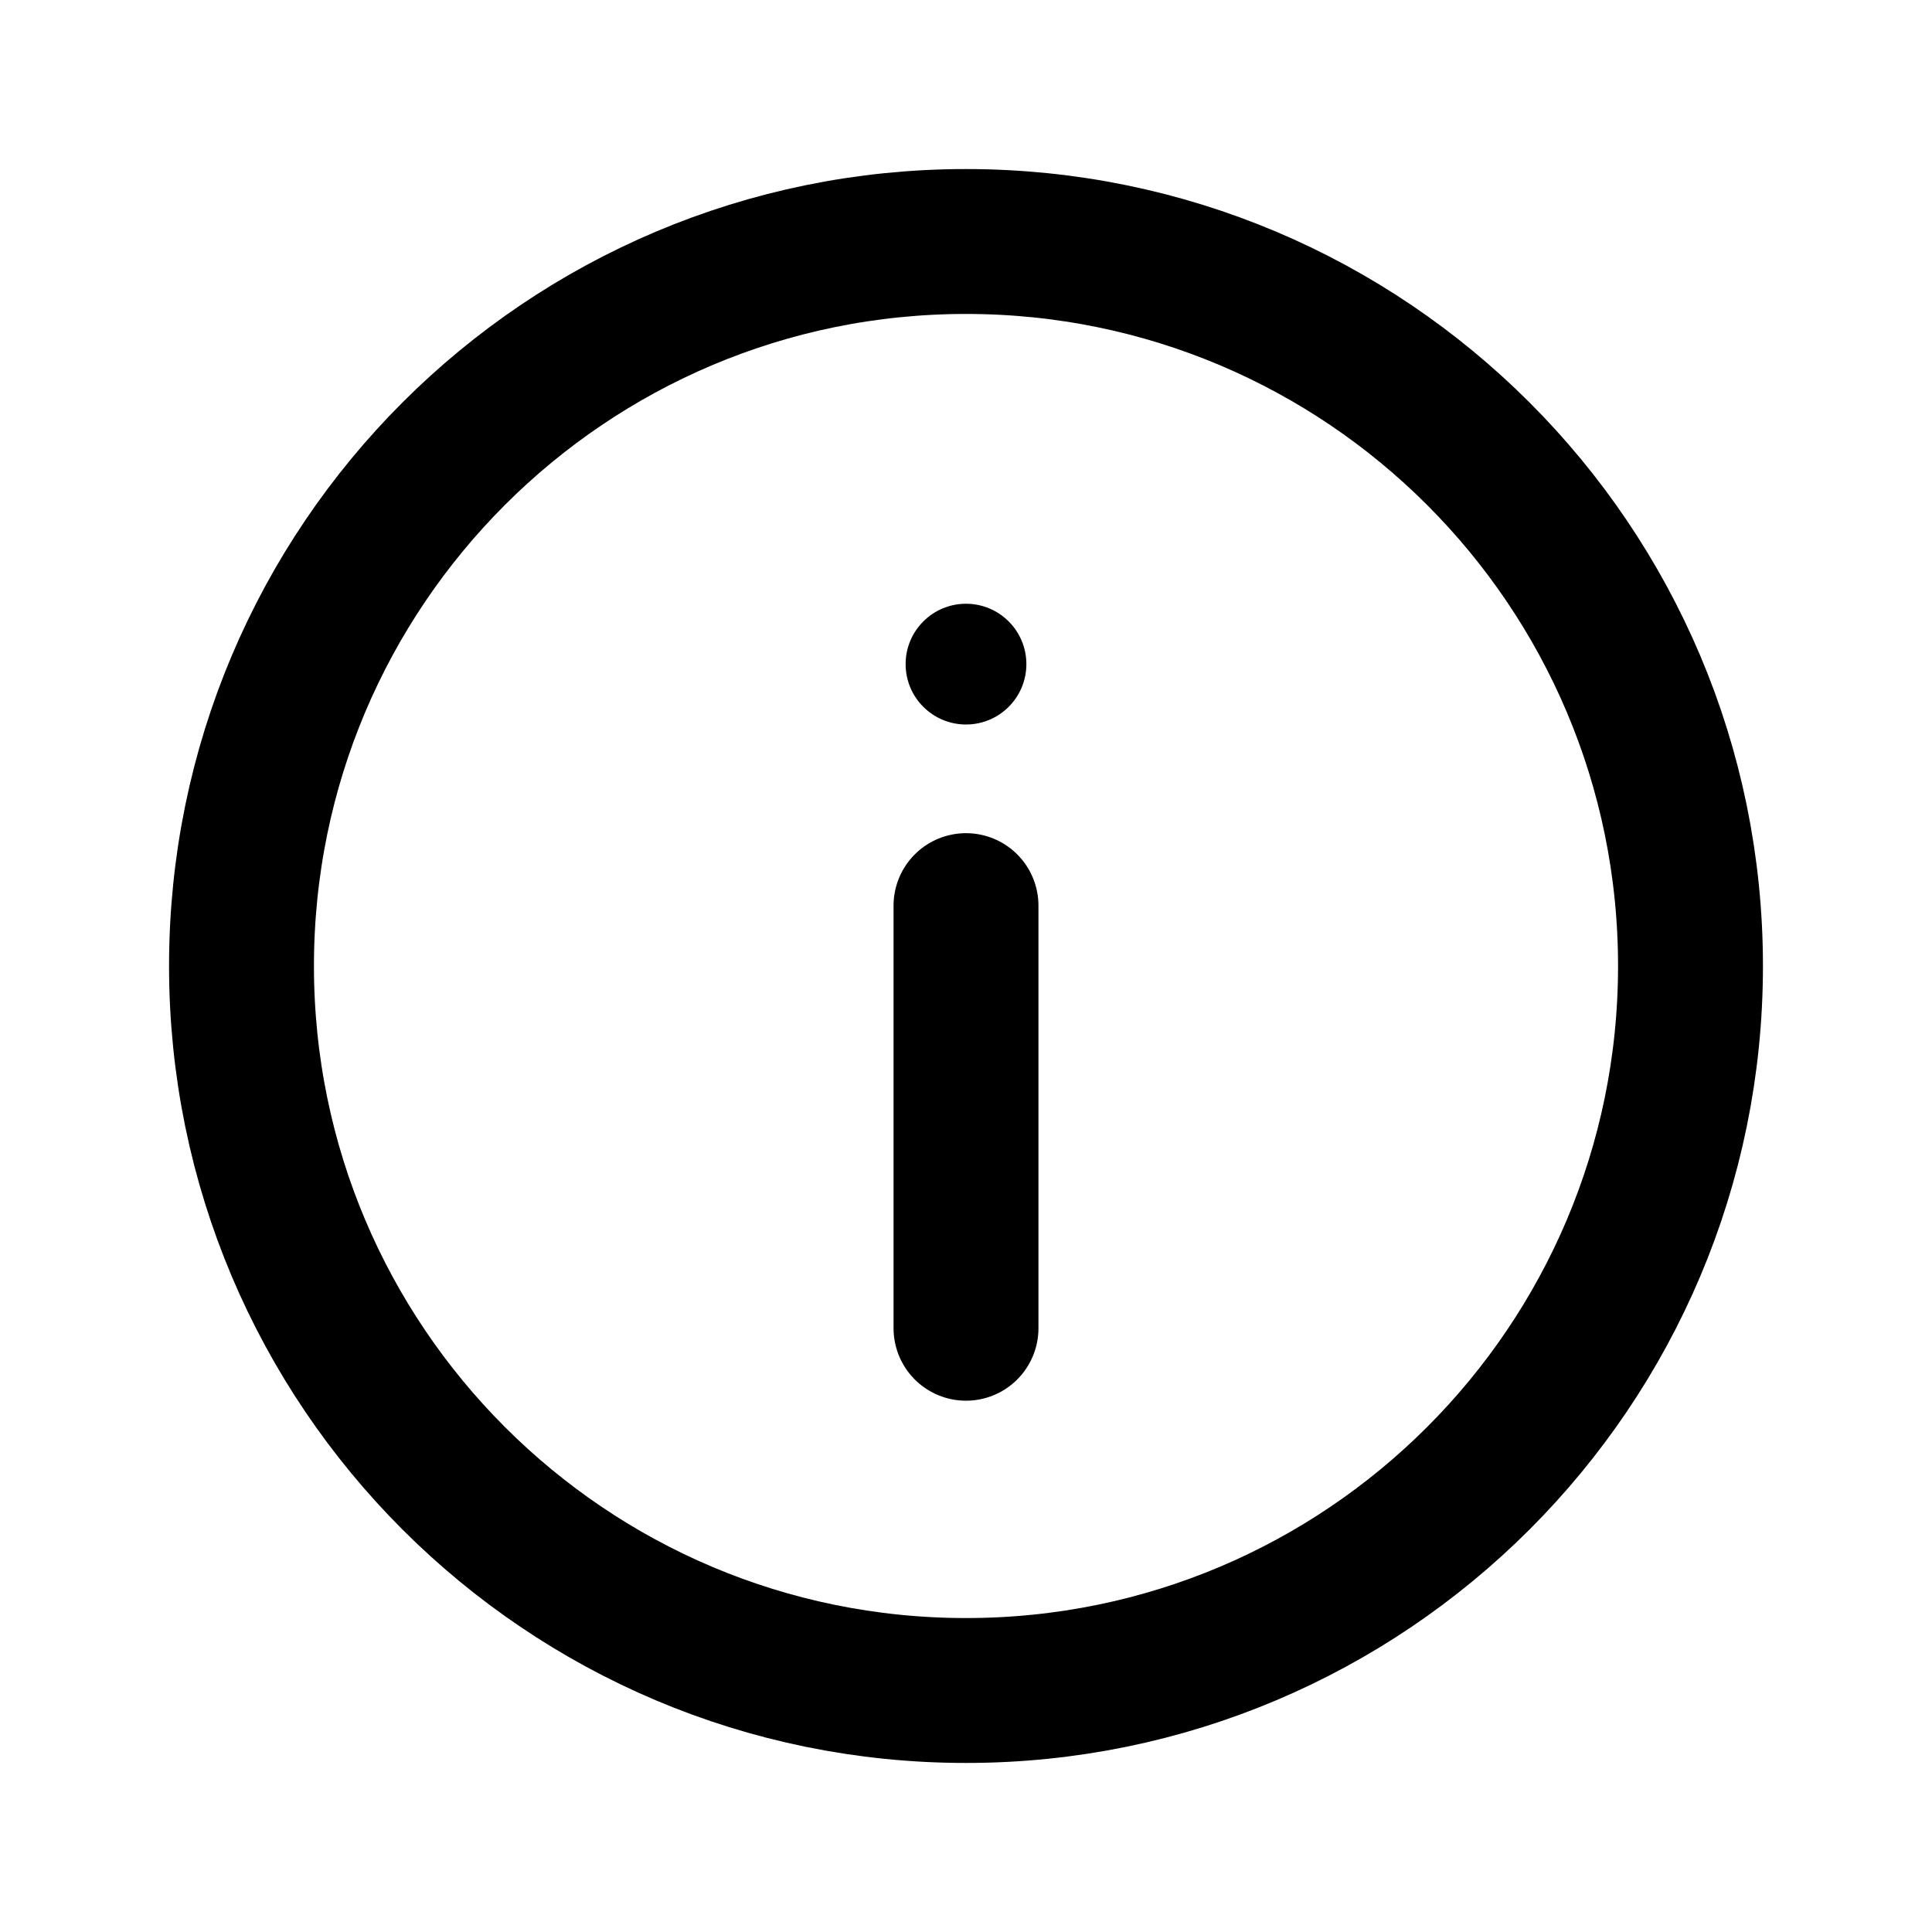
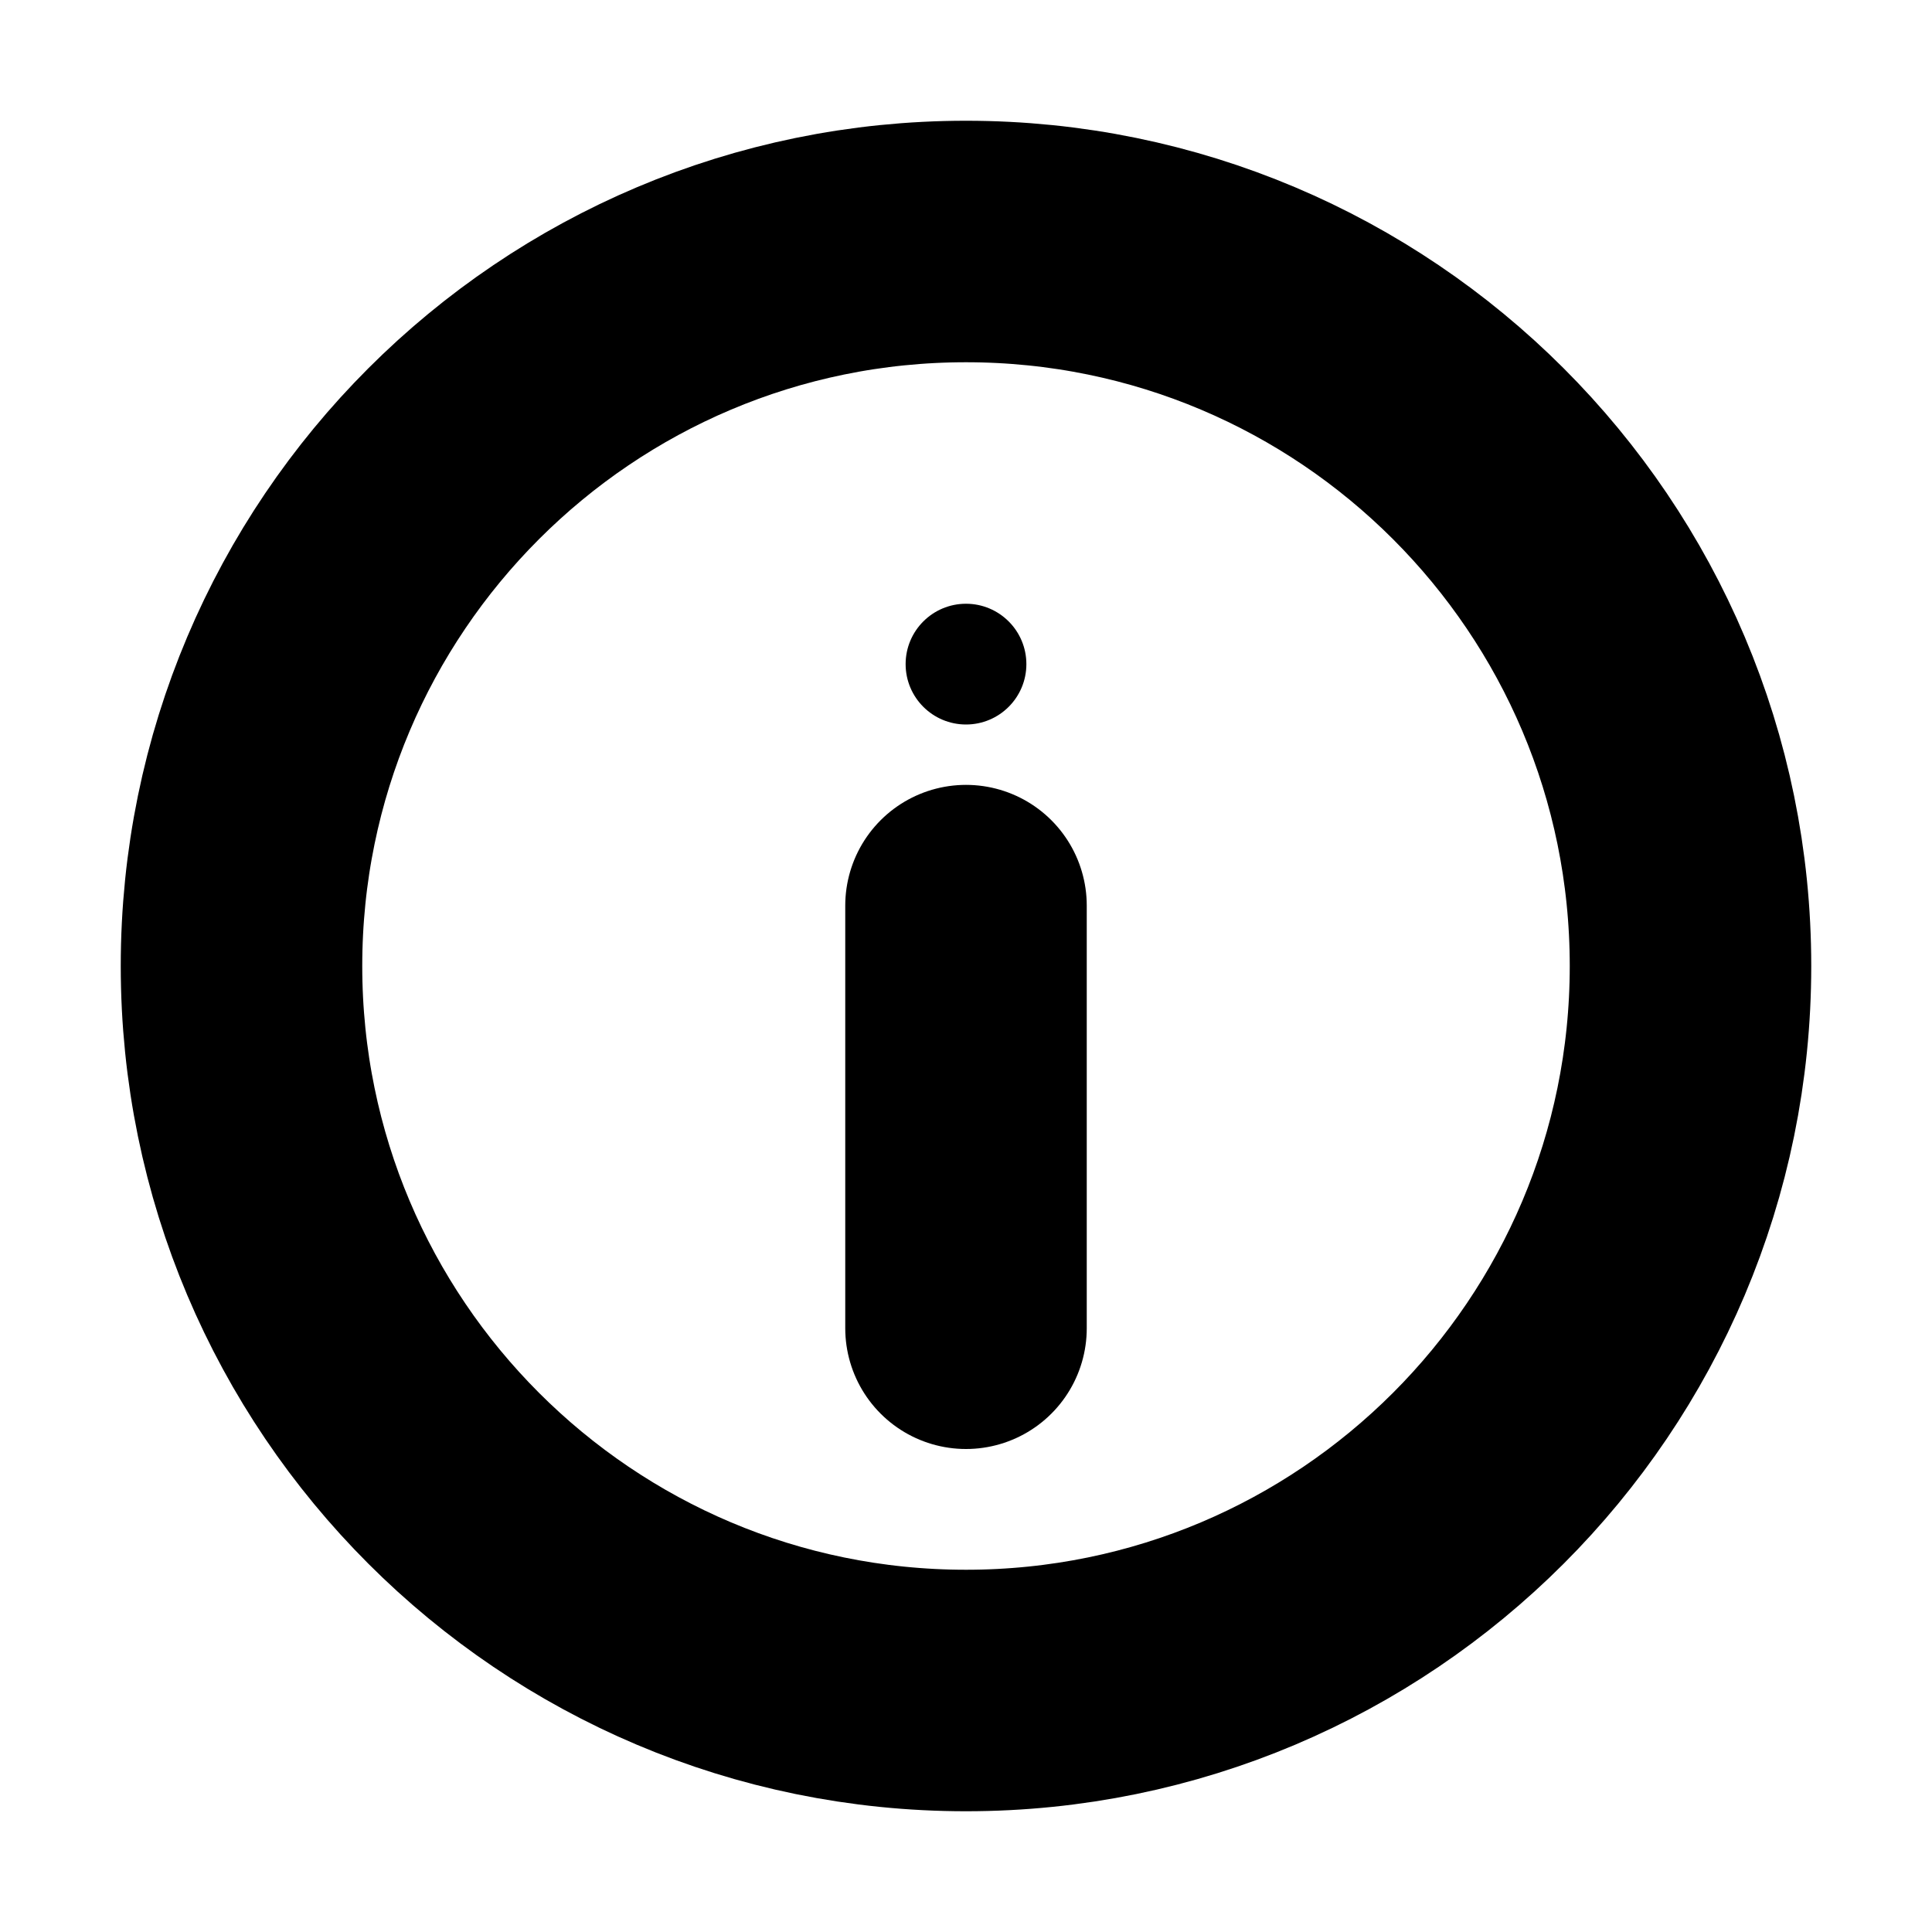
<svg xmlns="http://www.w3.org/2000/svg" width="16" height="16" viewBox="0 0 16 16" fill="none">
-   <circle cx="8" cy="8" r="6" stroke="currentColor" stroke-width="1.2" />
-   <path d="M8 7.5V11" stroke="currentColor" stroke-width="1.2" stroke-linecap="round" stroke-linejoin="round" />
+   <circle cx="8" cy="8" r="6" stroke="currentColor" stroke-width="2" />
+   <path d="M8 7.5V11" stroke="currentColor" stroke-width="2" stroke-linecap="round" stroke-linejoin="round" />
  <circle cx="8" cy="5.5" r="0.5" fill="currentColor" />
</svg>
